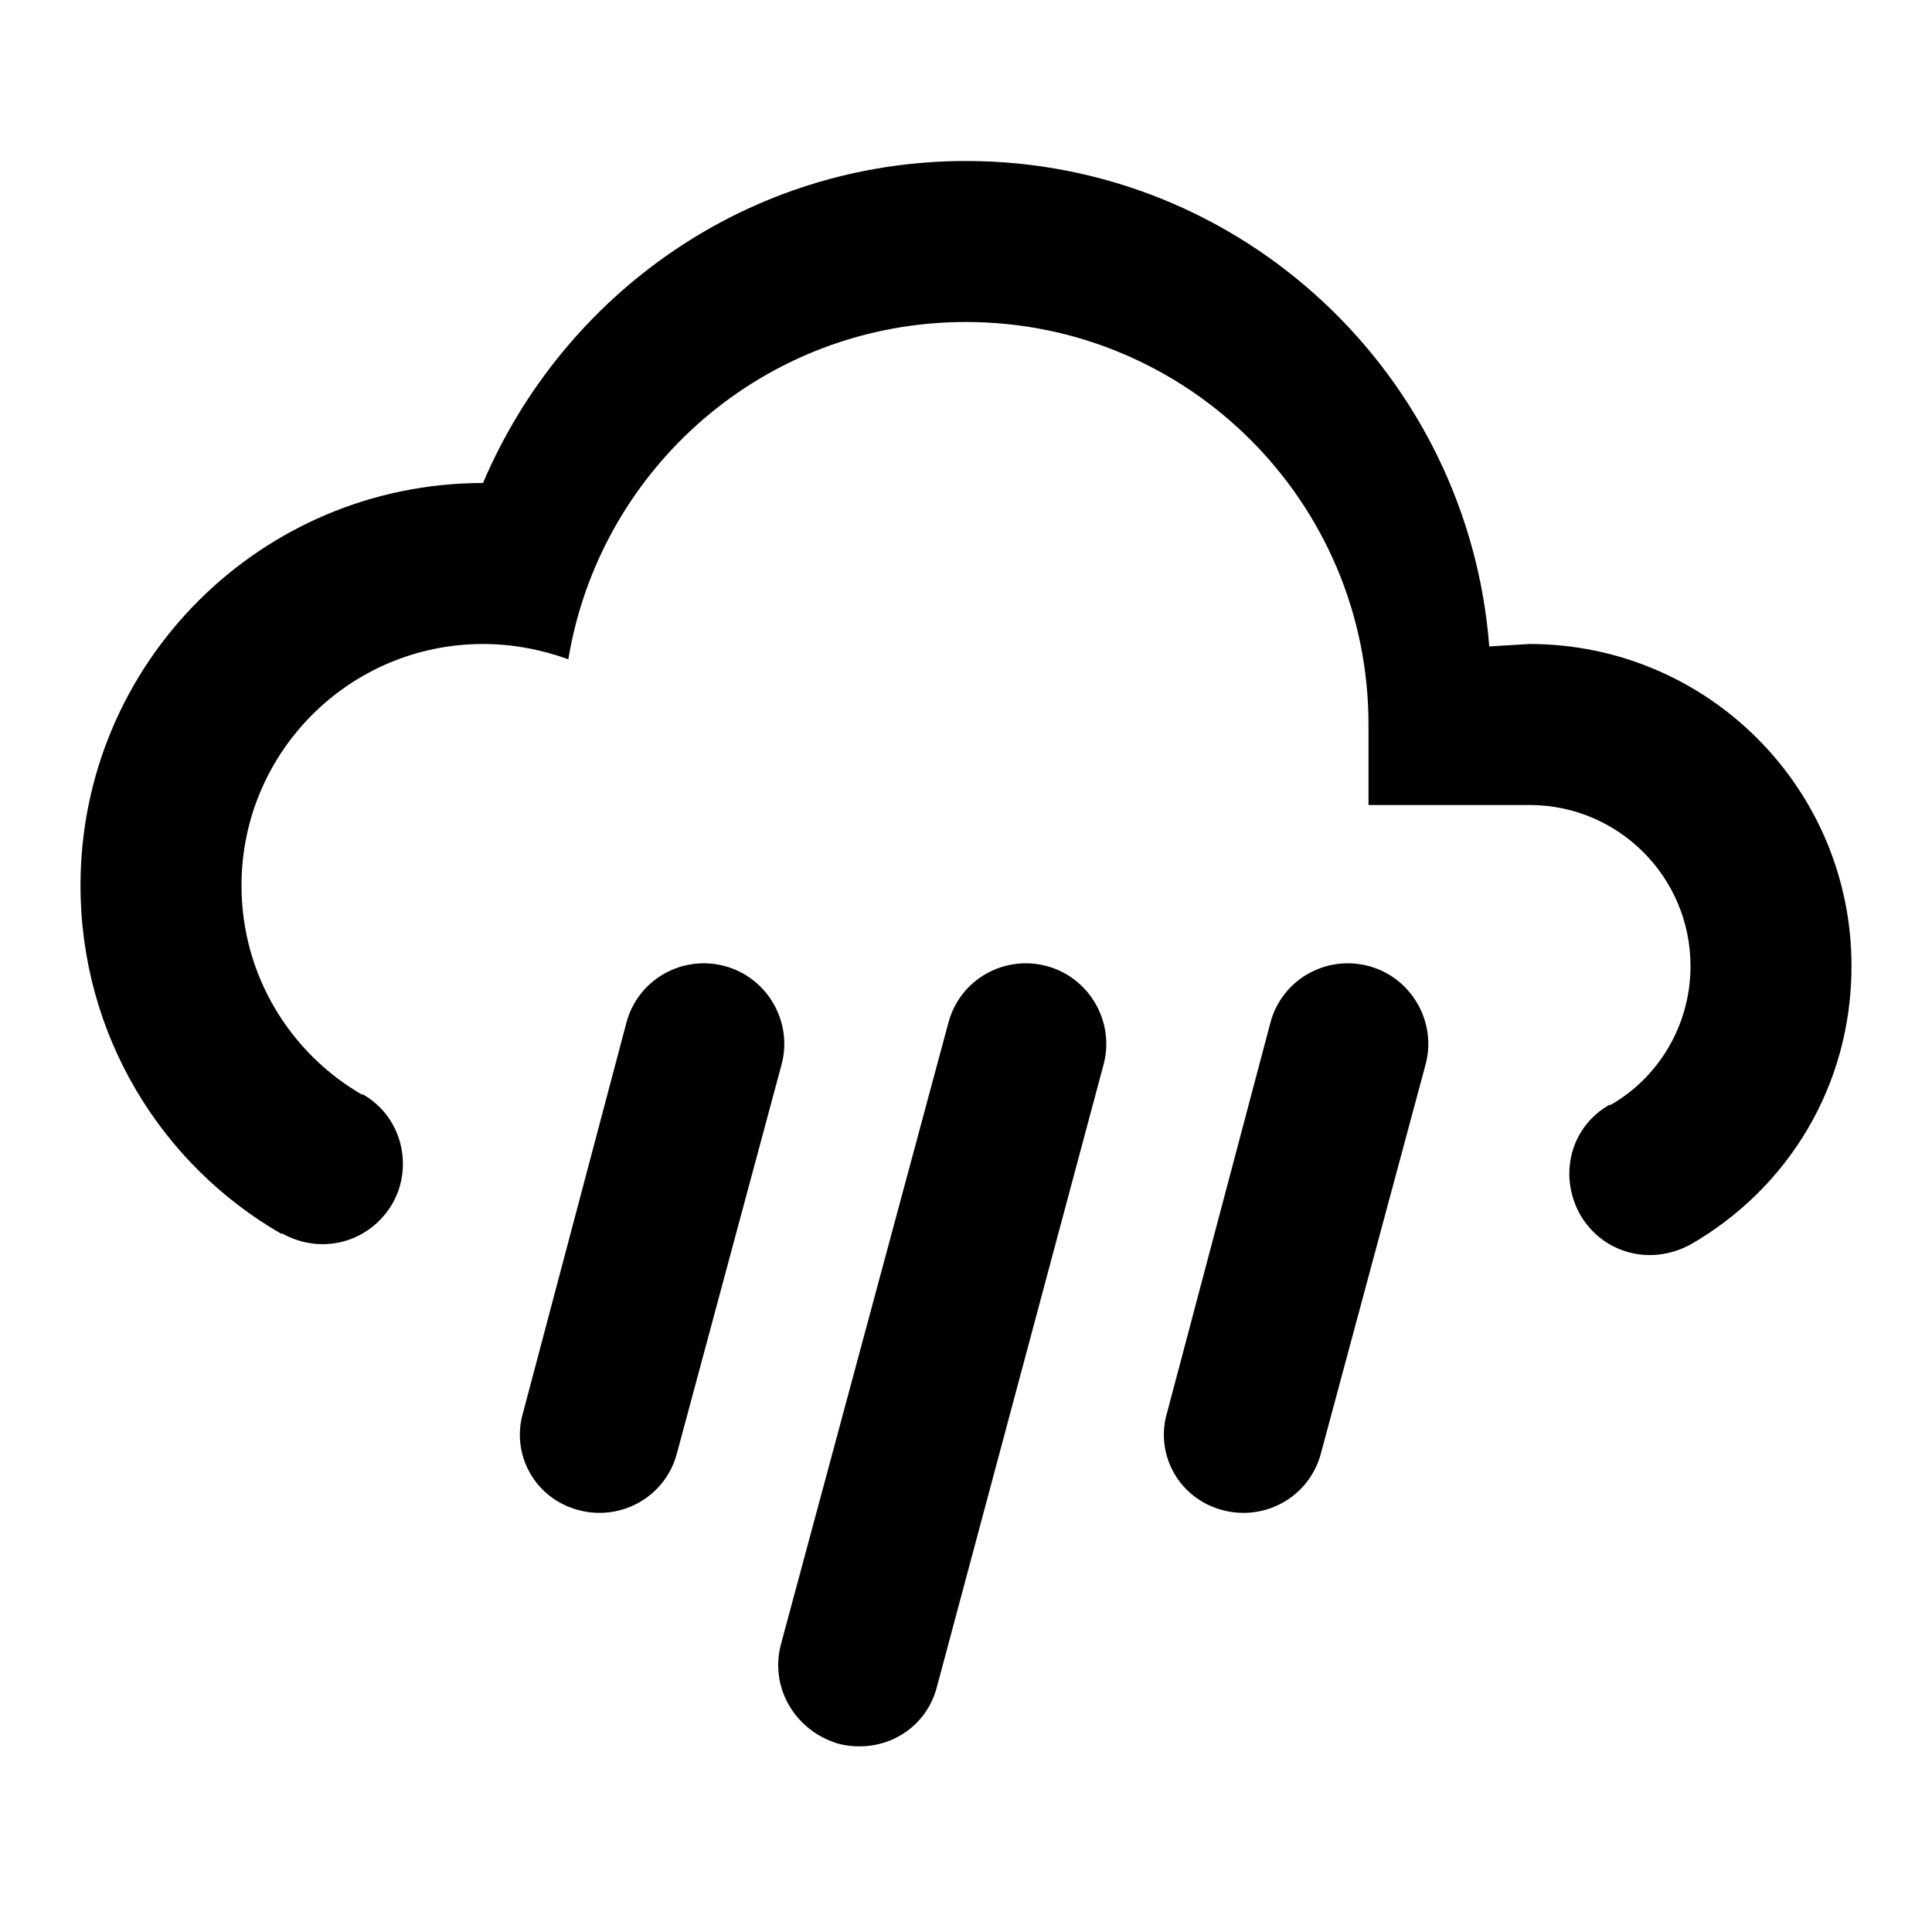
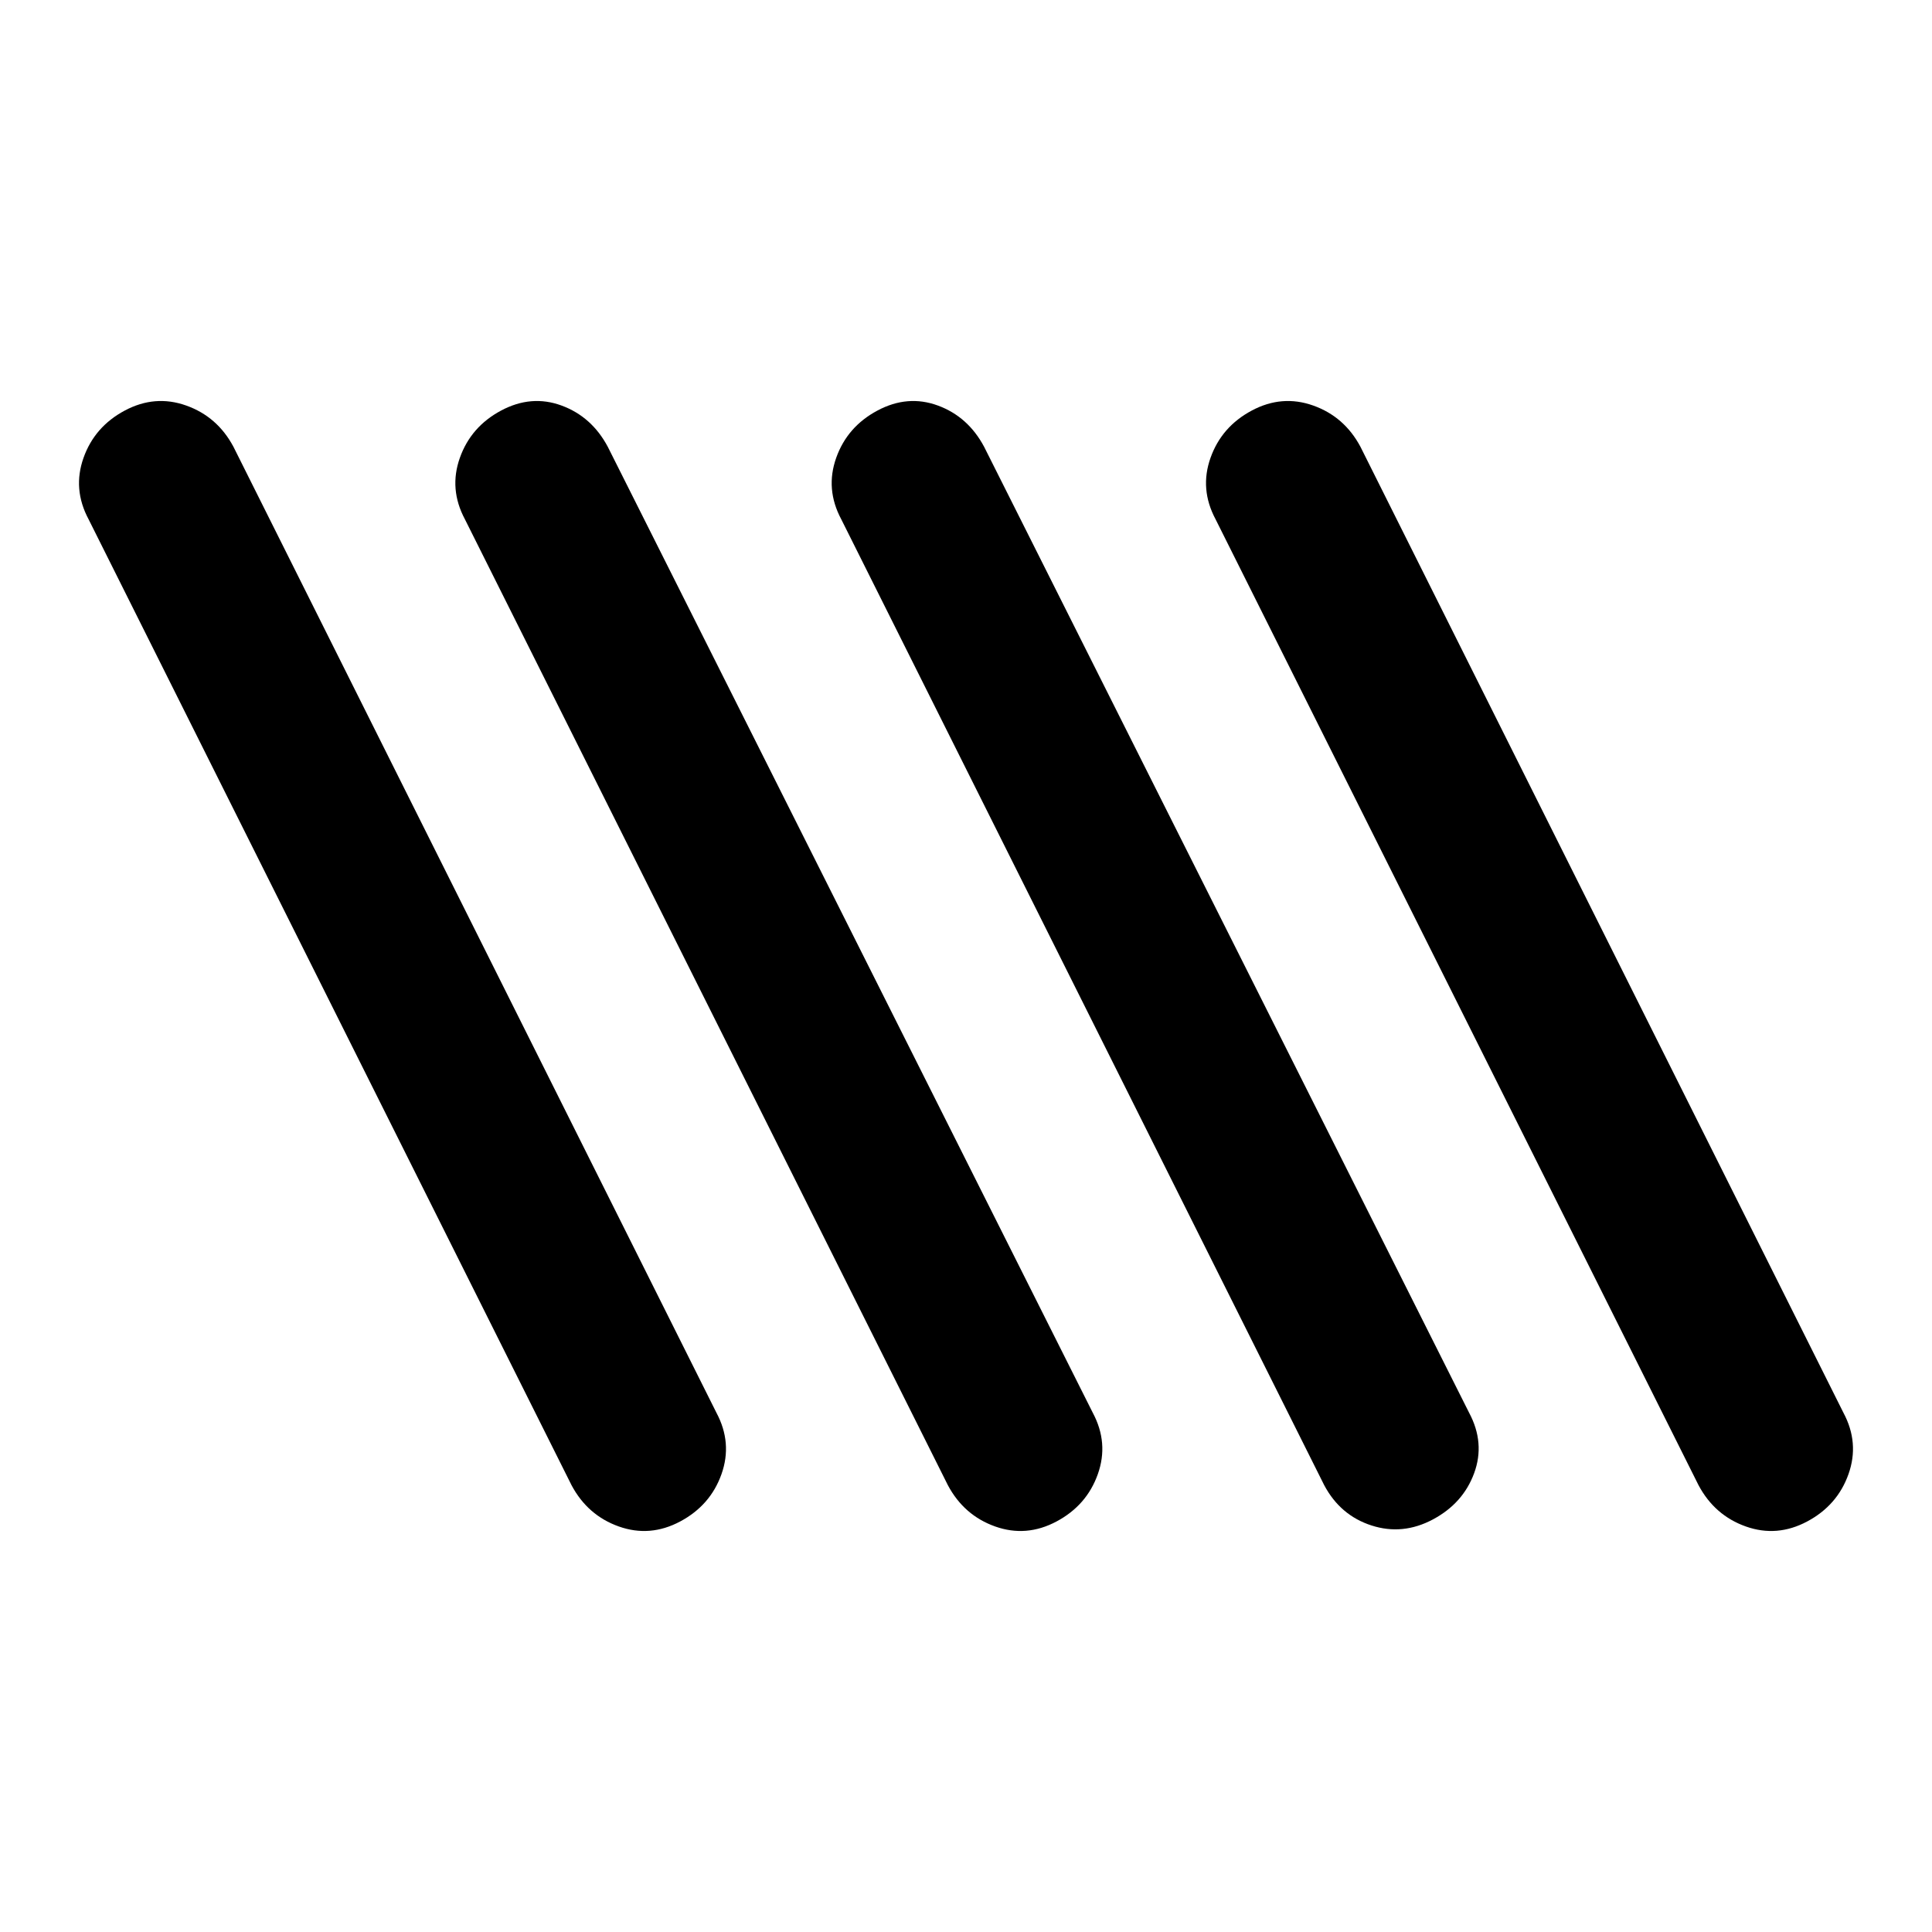
- <svg xmlns="http://www.w3.org/2000/svg" id="mdi-weather-pouring" viewBox="0 0 24 24">
-   <path d="M9,12C9.53,12.14 9.85,12.69 9.71,13.22L8.41,18.05C8.27,18.59 7.72,18.9 7.19,18.76C6.65,18.62 6.34,18.07 6.5,17.54L7.78,12.71C7.92,12.17 8.47,11.86 9,12M13,12C13.53,12.14 13.85,12.69 13.71,13.22L11.64,20.95C11.5,21.5 10.95,21.8 10.41,21.66C9.88,21.5 9.56,20.97 9.7,20.43L11.78,12.71C11.92,12.17 12.47,11.86 13,12M17,12C17.53,12.14 17.85,12.69 17.71,13.22L16.41,18.05C16.27,18.59 15.72,18.9 15.19,18.76C14.65,18.62 14.34,18.07 14.5,17.54L15.78,12.71C15.92,12.17 16.47,11.86 17,12M17,10V9A5,5 0 0,0 12,4C9.5,4 7.45,5.82 7.06,8.19C6.73,8.07 6.37,8 6,8A3,3 0 0,0 3,11C3,12.11 3.6,13.08 4.5,13.6V13.59C5,13.87 5.14,14.5 4.87,14.96C4.59,15.43 4,15.6 3.5,15.32V15.33C2,14.47 1,12.85 1,11A5,5 0 0,1 6,6C7,3.65 9.3,2 12,2C15.43,2 18.24,4.66 18.5,8.03L19,8A4,4 0 0,1 23,12C23,13.5 22.2,14.77 21,15.46V15.46C20.5,15.73 19.91,15.57 19.63,15.09C19.36,14.61 19.5,14 20,13.72V13.73C20.6,13.39 21,12.74 21,12A2,2 0 0,0 19,10H17Z" />
+ <svg xmlns="http://www.w3.org/2000/svg" height="24px" viewBox="0 -960 960 960" width="24px" fill="#000000">
+   <path d="M338-204q-15 8-30.5 2.5T284-222L44-702q-8-15-2.5-30.5T62-756q15-8 30.5-2.5T116-738l240 480q8 15 2.5 30.5T338-204Zm187 0q-15 8-30.5 2.5T471-222L231-702q-8-15-2.5-30.5T249-756q15-8 30-2.5t23 20.5l241 480q8 15 2.5 30.5T525-204Zm187-1q-15 8-30.5 3T658-222L418-702q-8-15-2.5-30.5T436-756q15-8 30-2.5t23 20.5l241 480q8 15 2.5 30T712-205Zm186 1q-15 8-30.5 2.5T844-222L604-702q-8-15-2.5-30.5T622-756q15-8 30.5-2.5T676-738l240 480q8 15 2.5 30.5T898-204Z" />
</svg>
